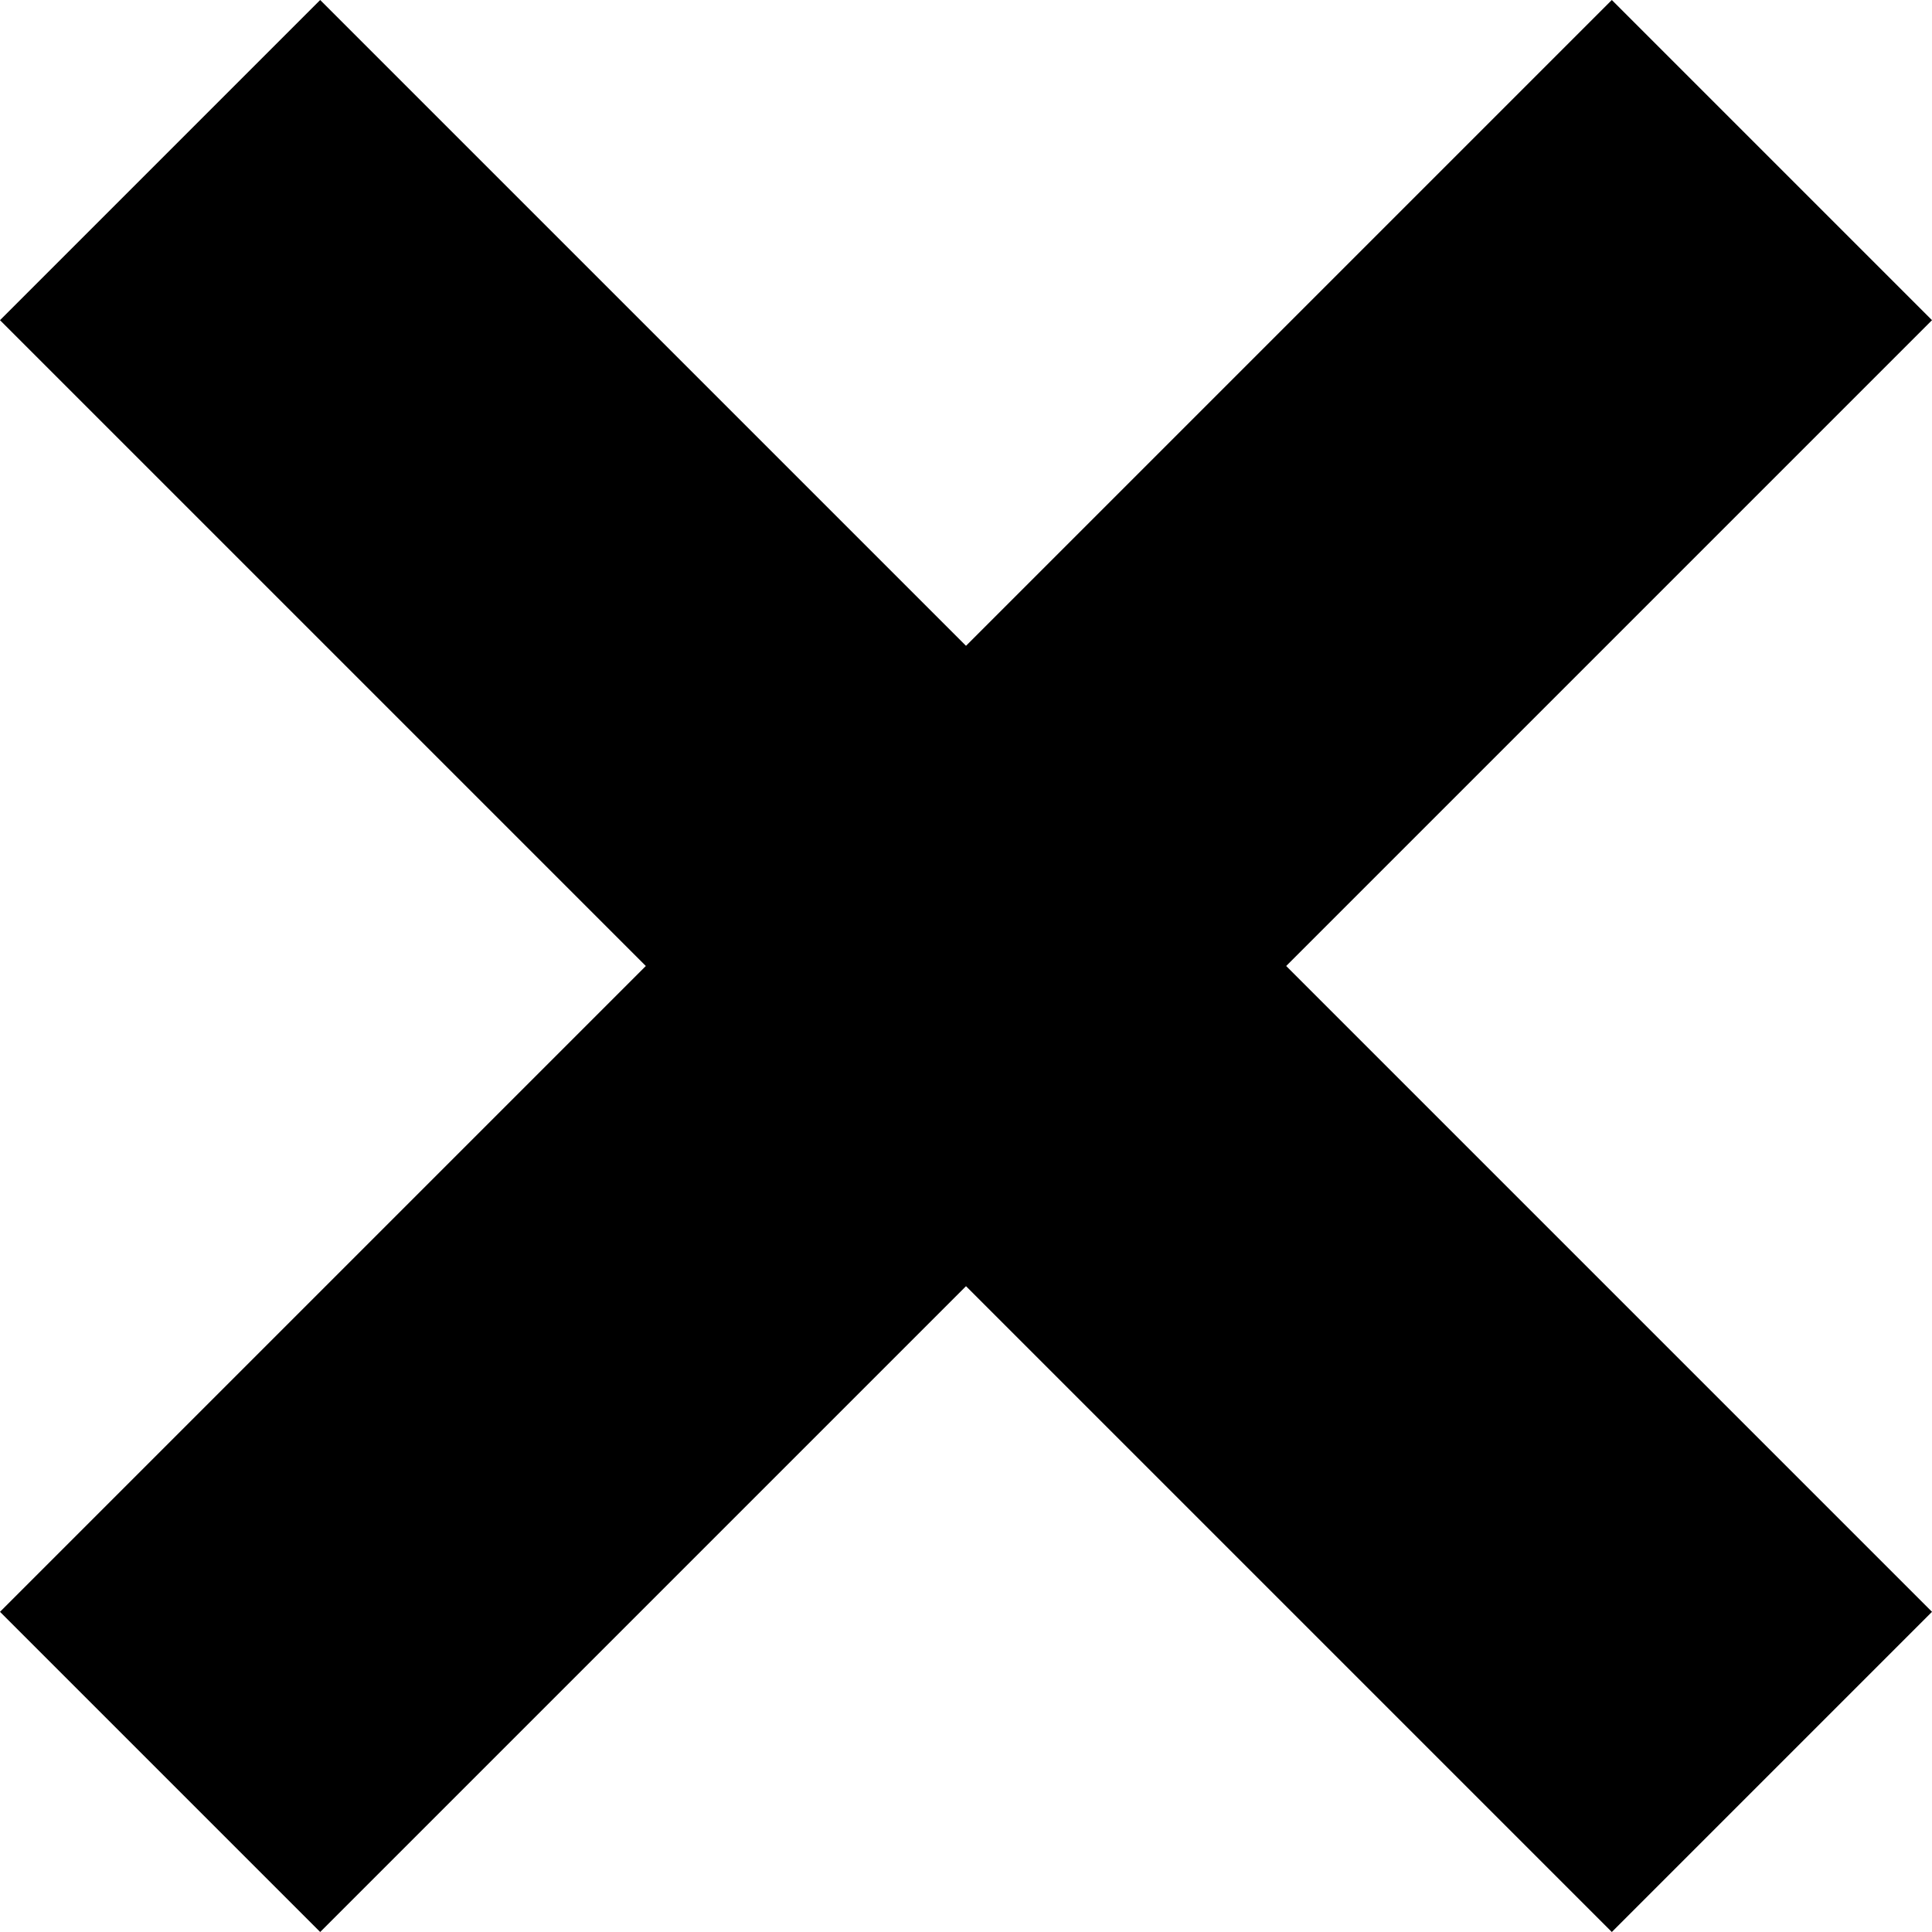
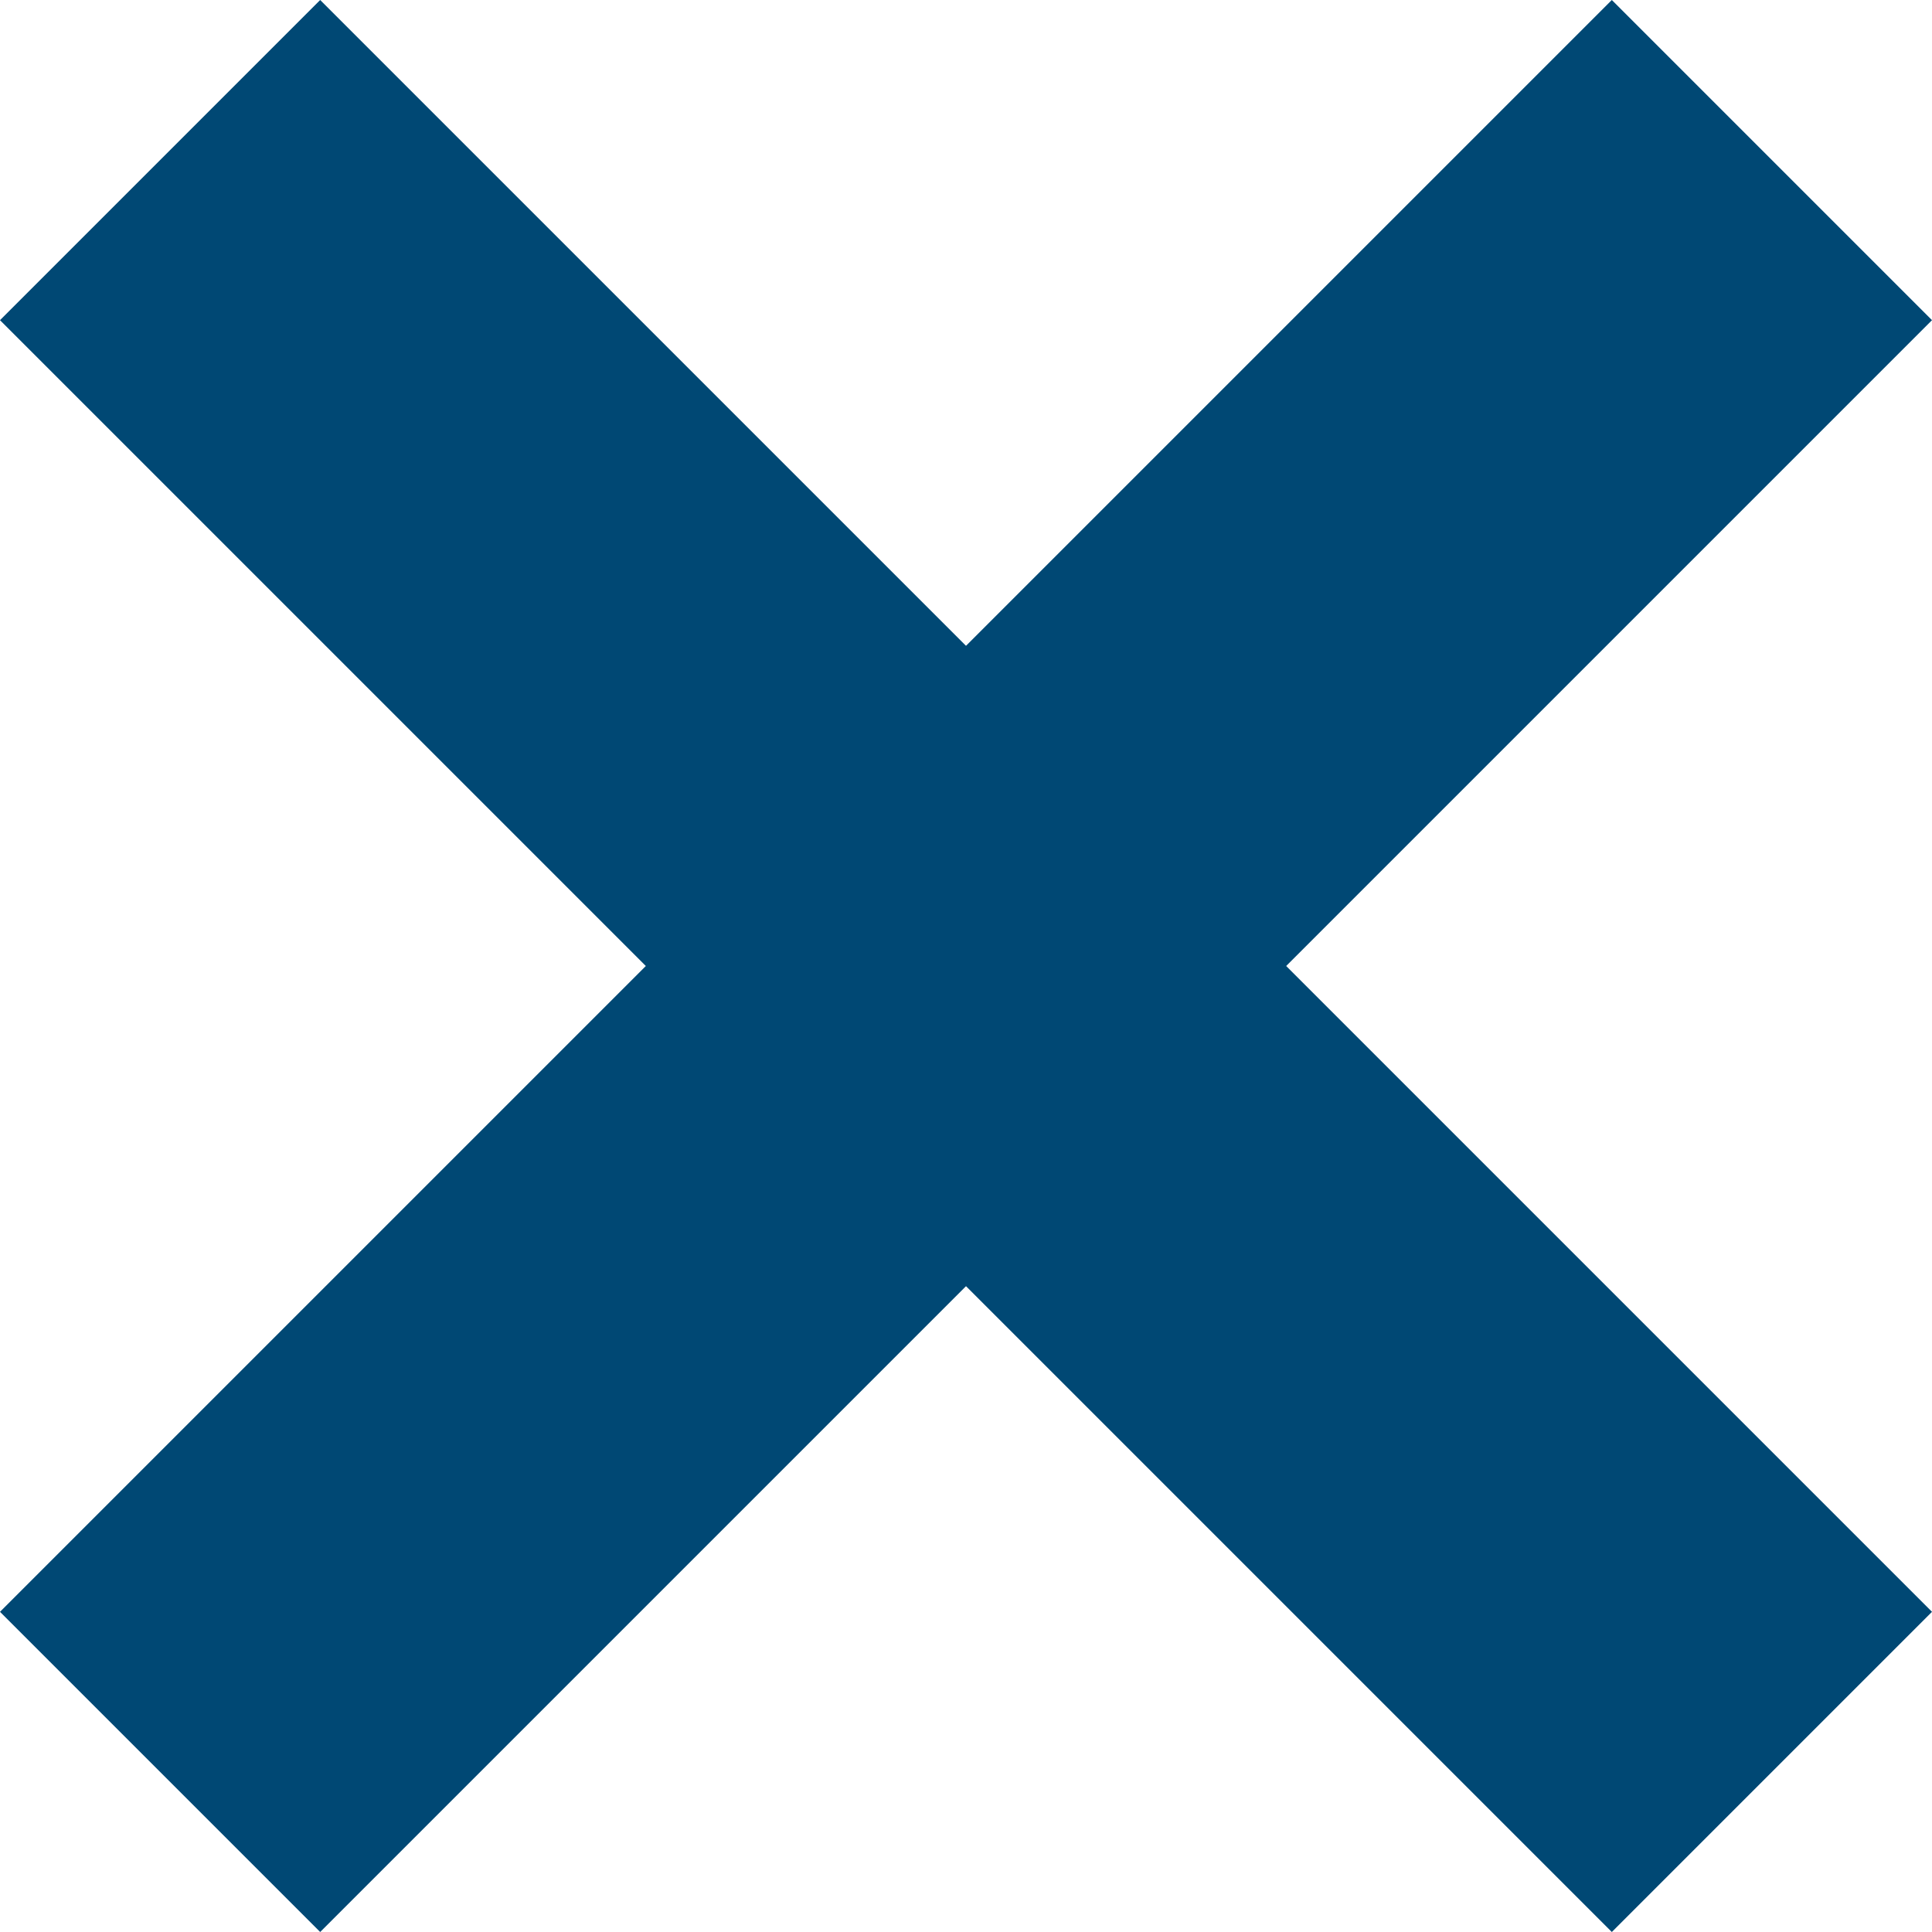
<svg xmlns="http://www.w3.org/2000/svg" id="Capa_1" enable-background="new 0 0 512.001 512.001" viewBox="0 0 512.001 512.001">
  <g>
-     <path d="m512.001 84.853-84.853-84.853-171.147 171.147-171.148-171.147-84.853 84.853 171.148 171.147-171.148 171.148 84.853 84.853 171.148-171.147 171.147 171.147 84.853-84.853-171.148-171.148z" />
+     <path style="fill:#004874;" d="m512.001 84.853-84.853-84.853-171.147 171.147-171.148-171.147-84.853 84.853 171.148 171.147-171.148 171.148 84.853 84.853 171.148-171.147 171.147 171.147 84.853-84.853-171.148-171.148z" />
  </g>
</svg>
